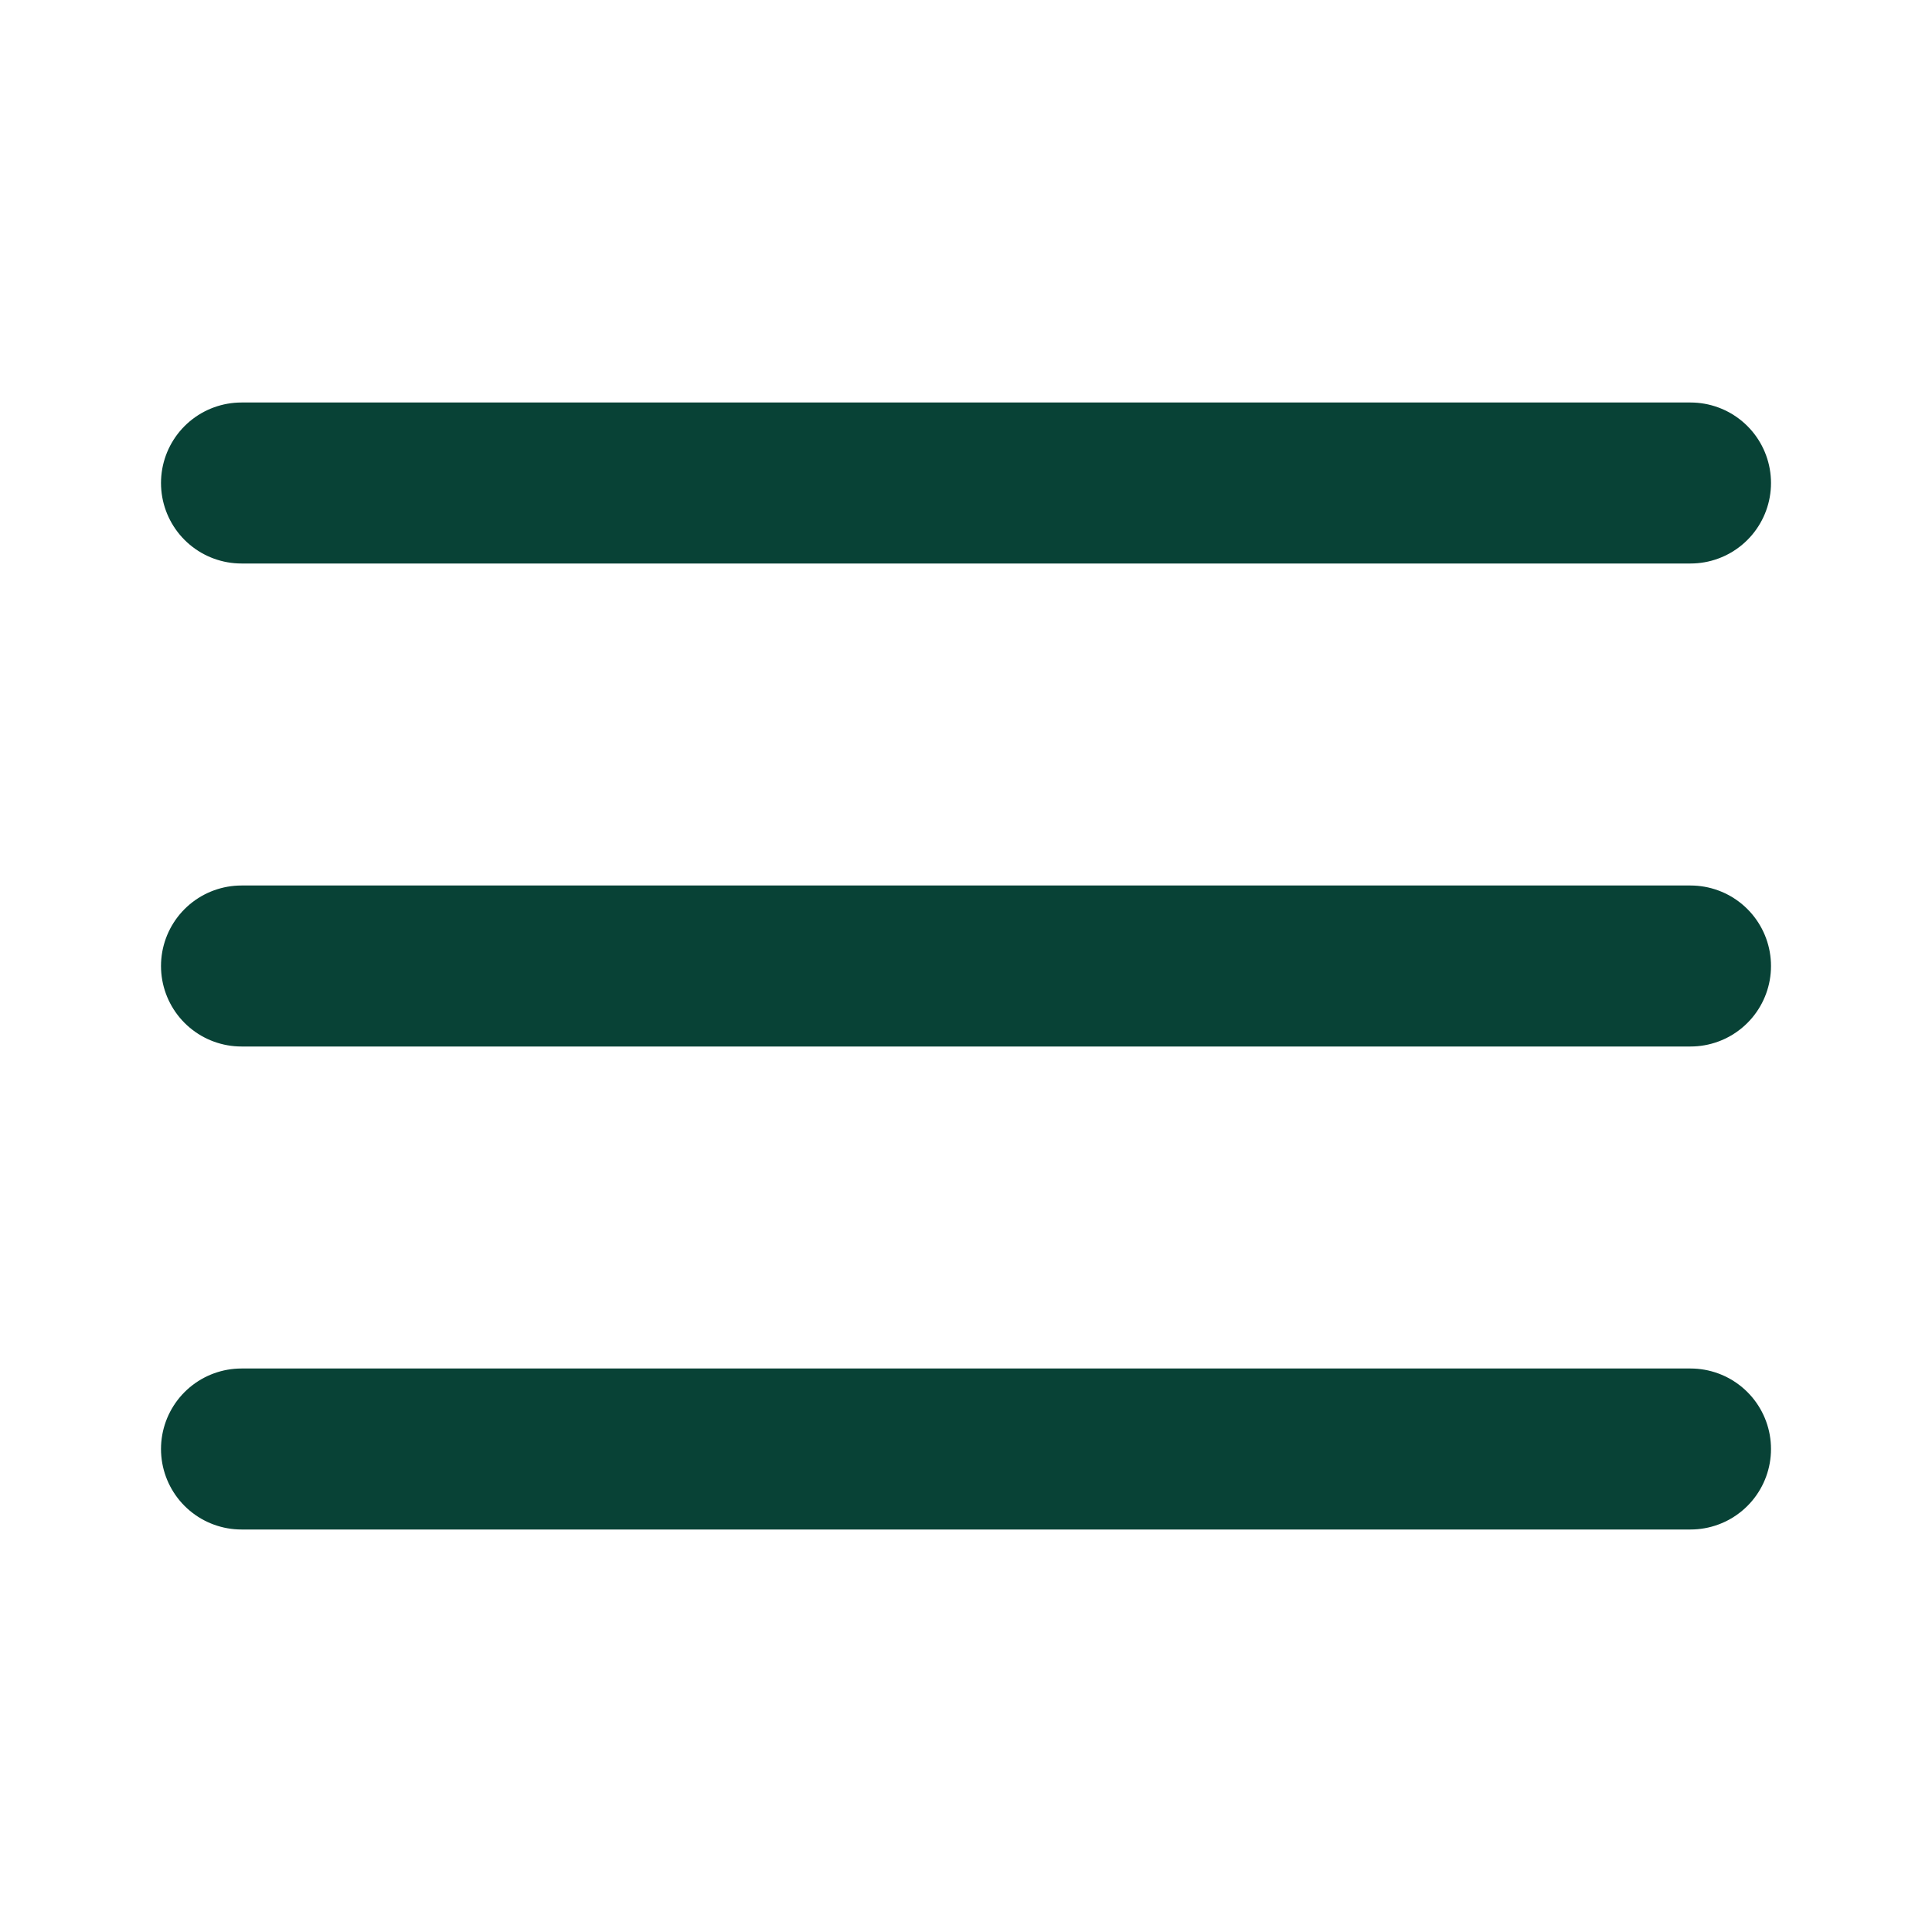
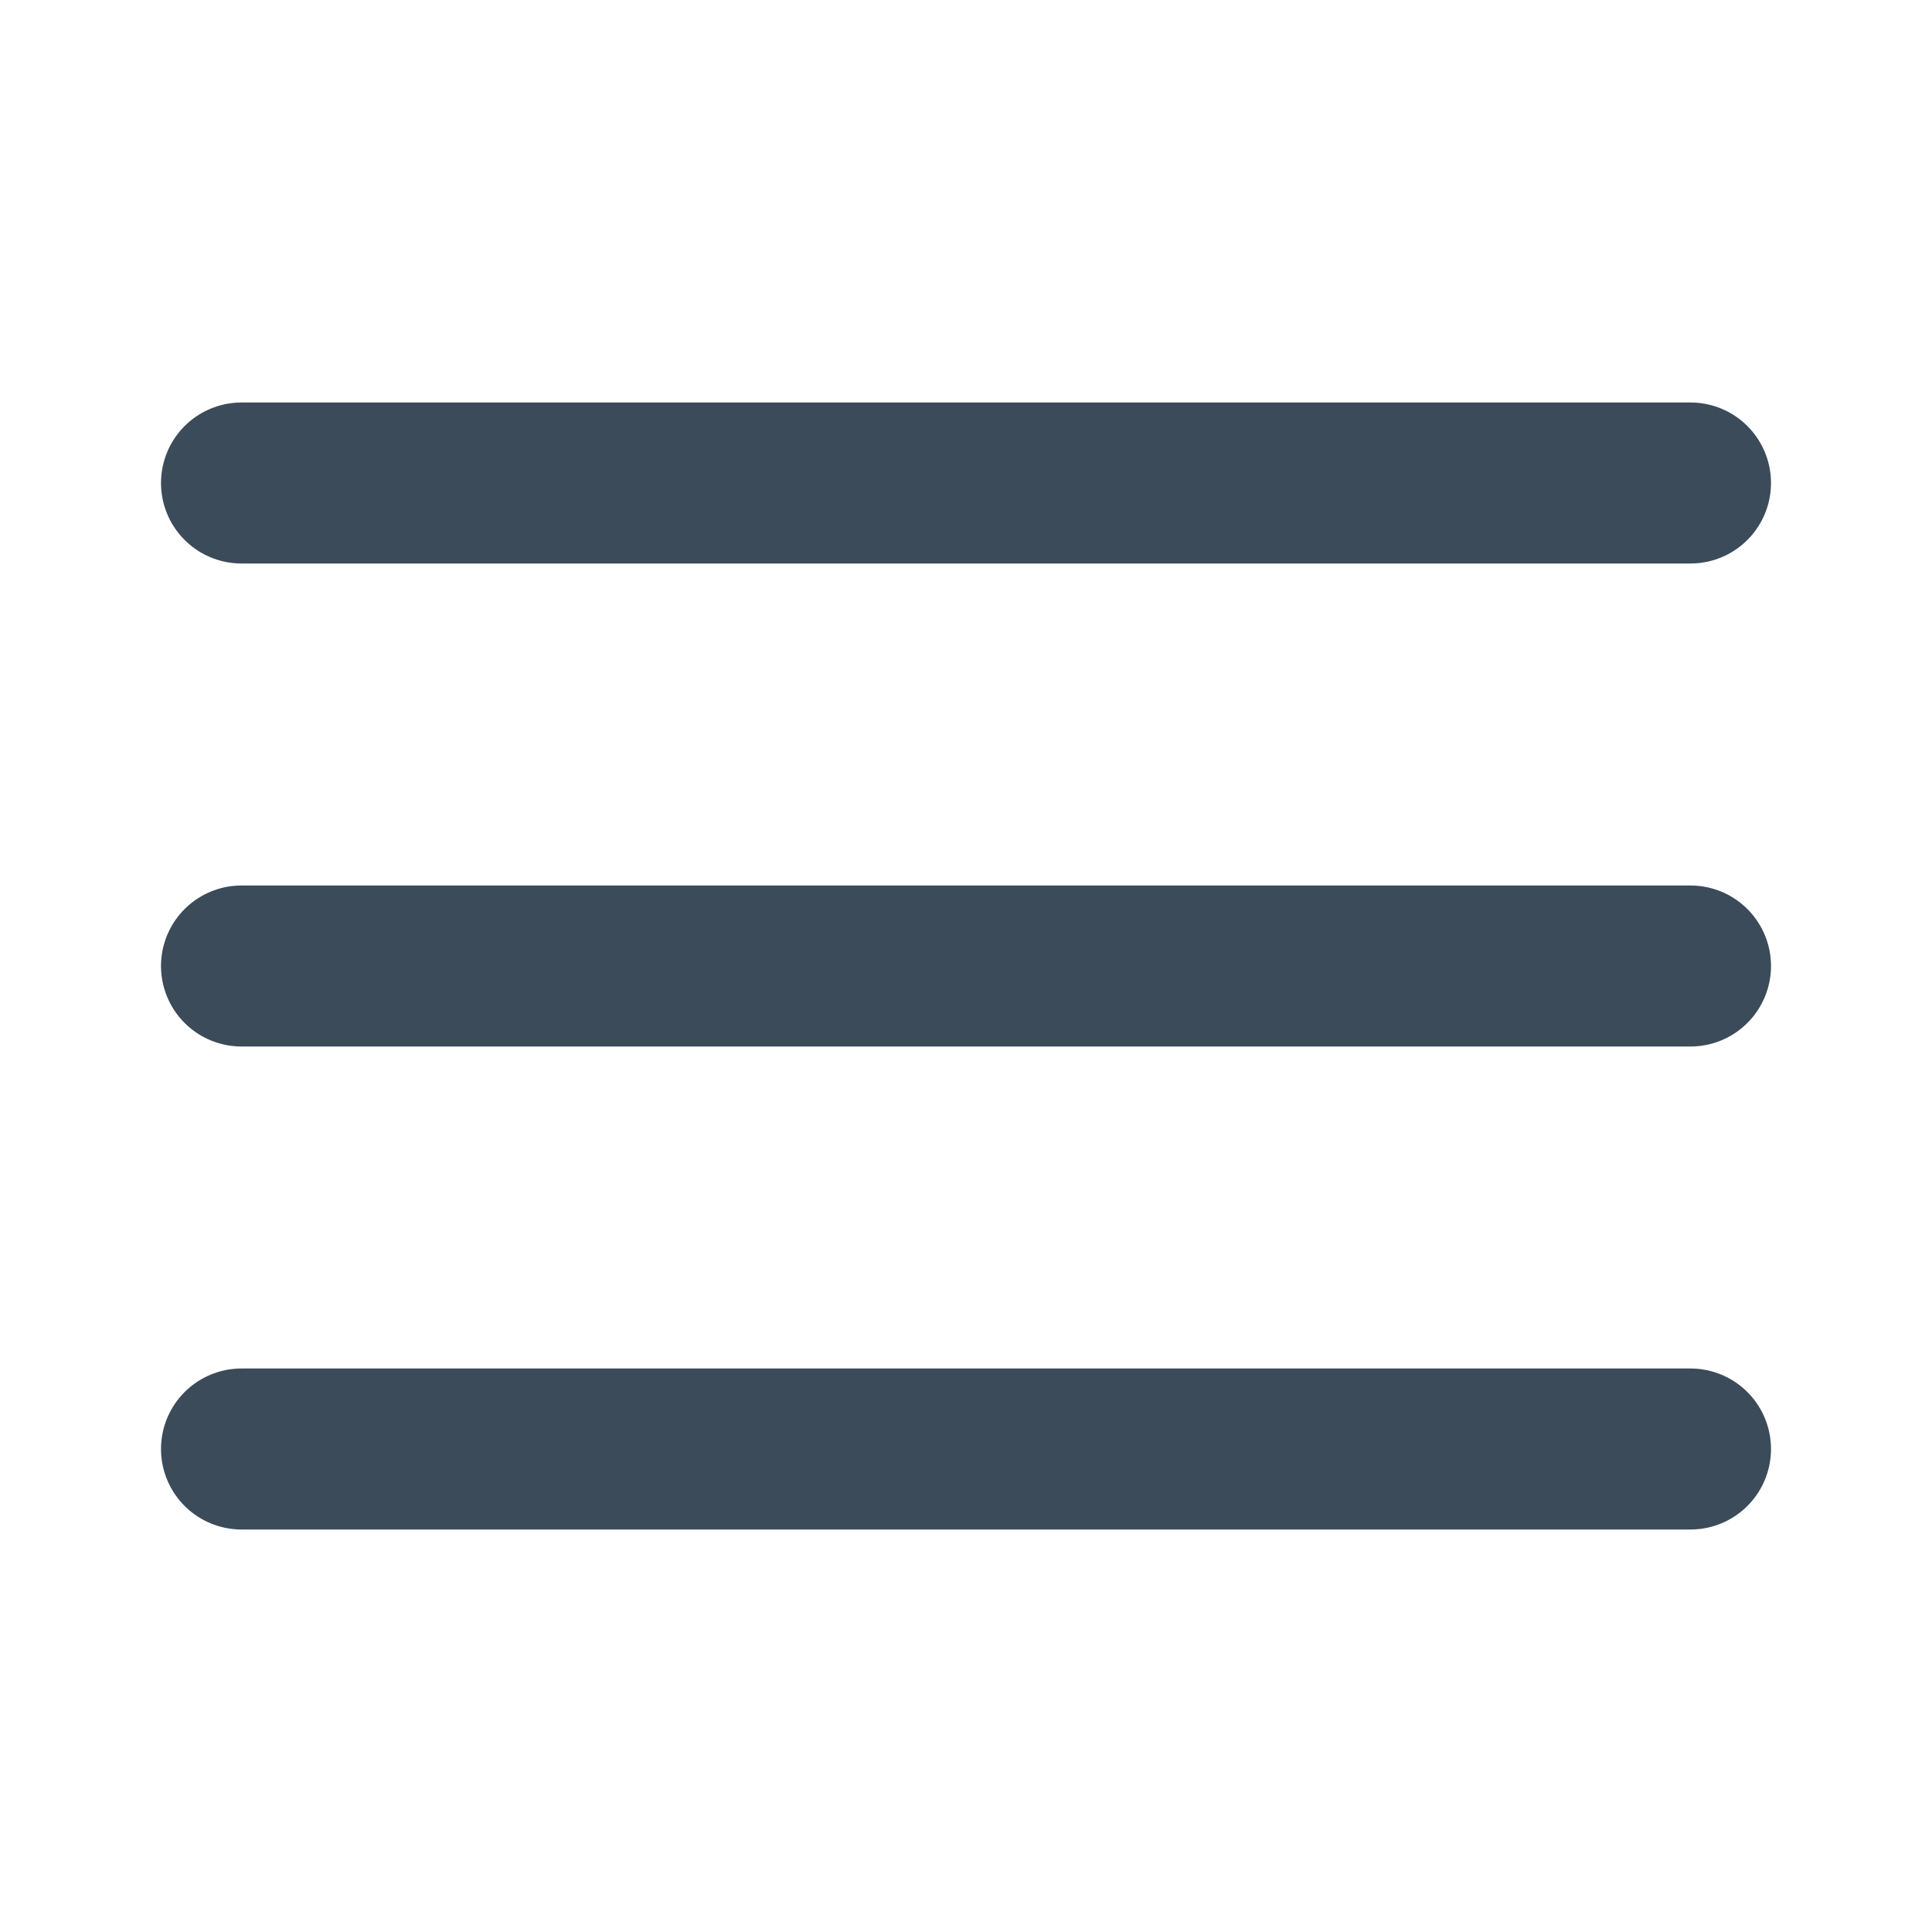
<svg xmlns="http://www.w3.org/2000/svg" width="24" height="24" viewBox="0 0 24 24" fill="none">
-   <path d="M3 12H21" stroke="#084236" stroke-width="2" stroke-linecap="round" stroke-linejoin="round" />
-   <path d="M3 6H21" stroke="#084236" stroke-width="2" stroke-linecap="round" stroke-linejoin="round" />
-   <path d="M3 18H21" stroke="#084236" stroke-width="2" stroke-linecap="round" stroke-linejoin="round" />
+   <path d="M3 12H21" stroke="#3B4B59" stroke-width="2" stroke-linecap="round" stroke-linejoin="round" />
+   <path d="M3 6H21" stroke="#3B4B59" stroke-width="2" stroke-linecap="round" stroke-linejoin="round" />
+   <path d="M3 18H21" stroke="#3B4B59" stroke-width="2" stroke-linecap="round" stroke-linejoin="round" />
</svg>
